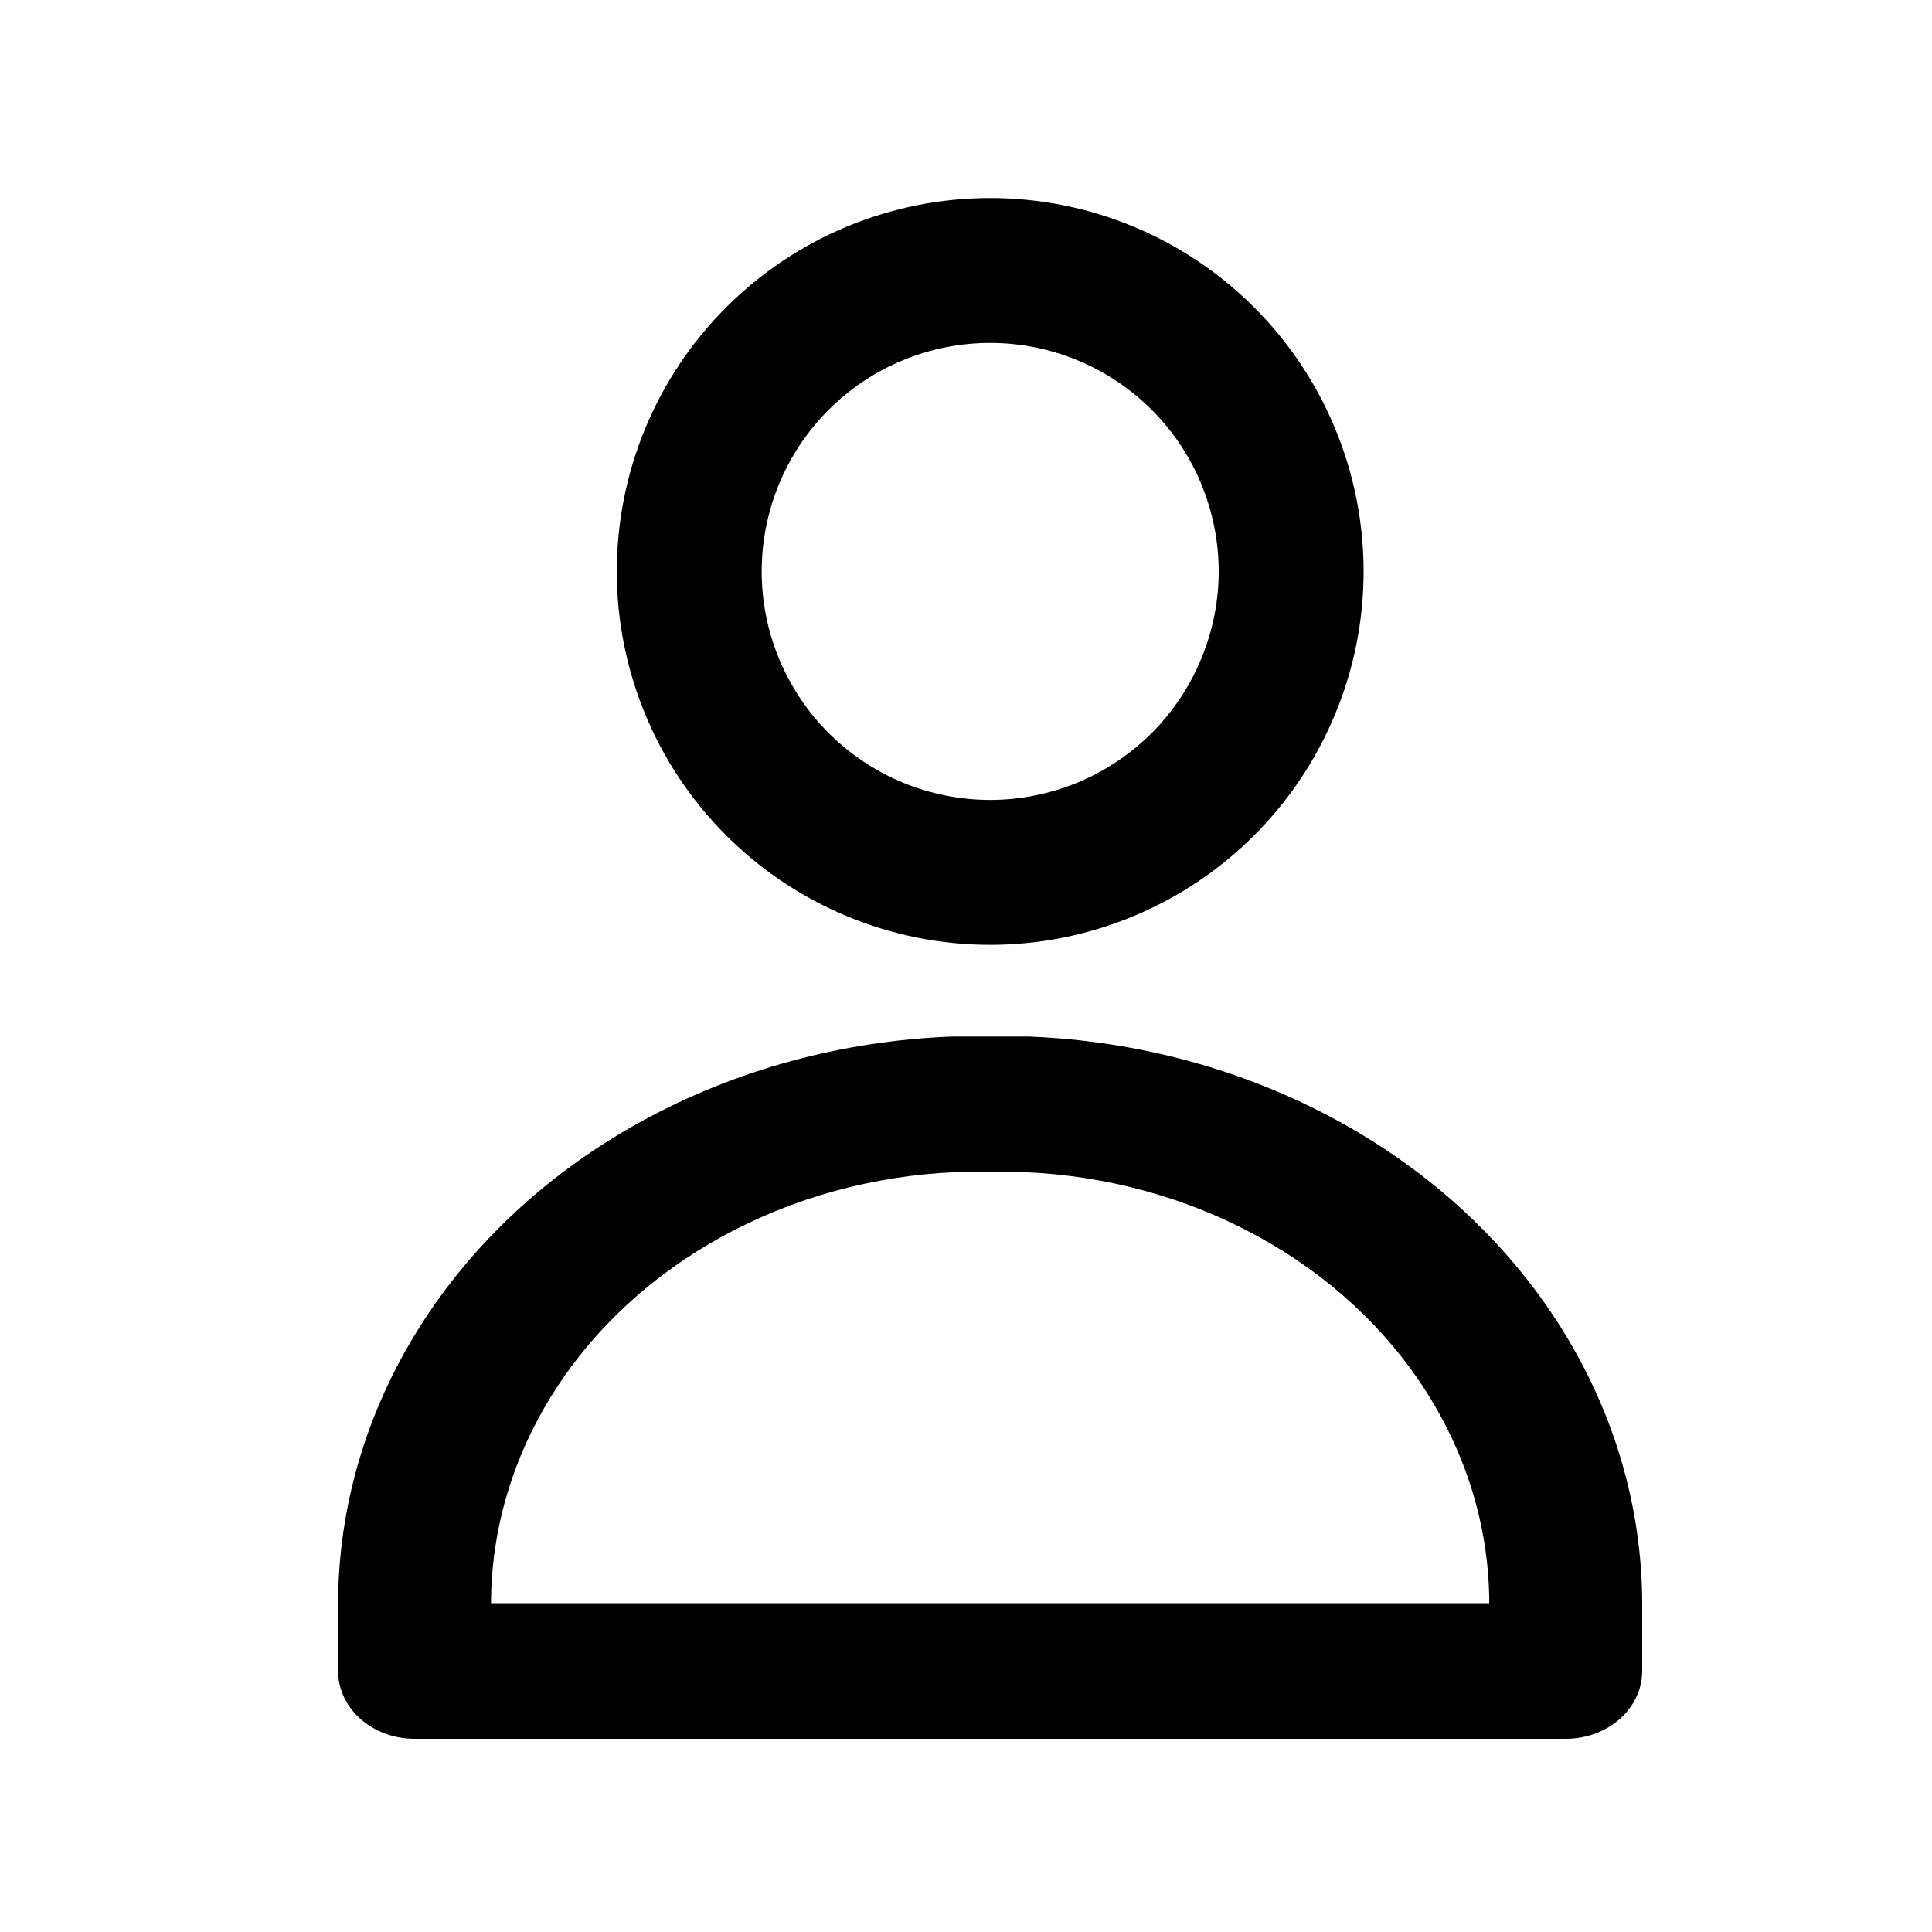
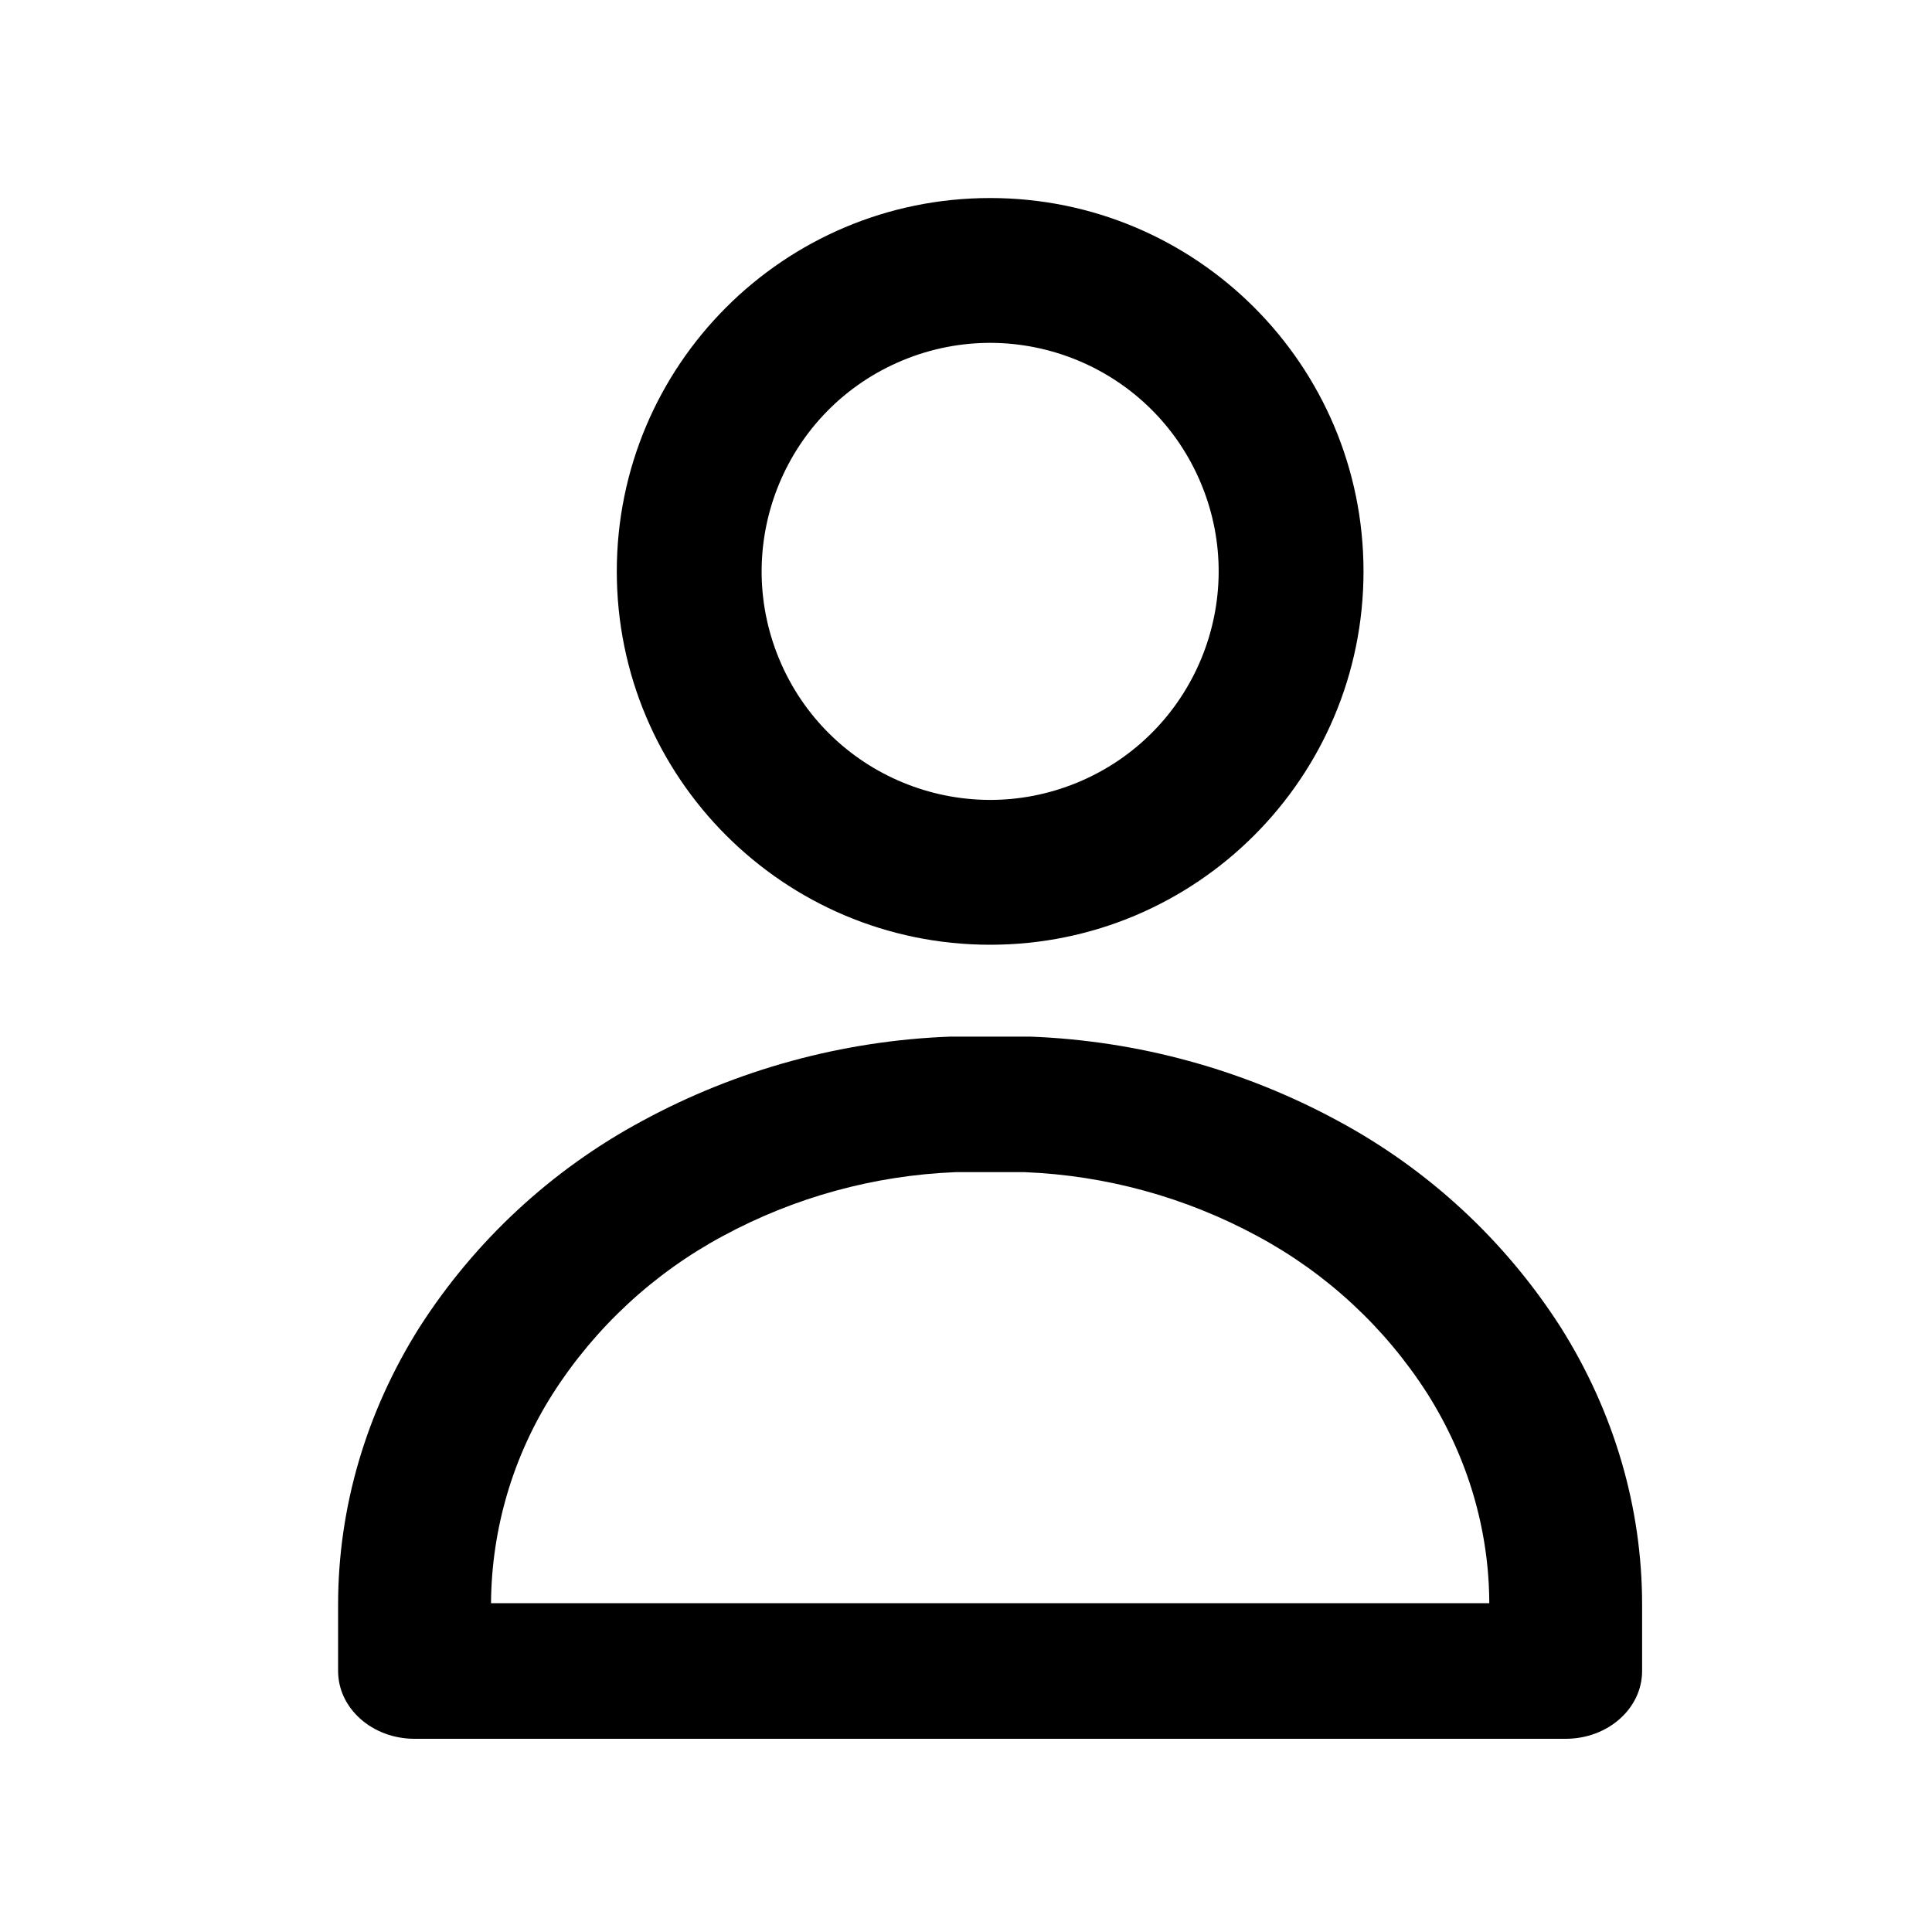
- <svg xmlns="http://www.w3.org/2000/svg" width="20" height="20" viewBox="0 0 20 20" fill="none">
-   <path fill-rule="evenodd" clip-rule="evenodd" d="M10.25 2.05C9.743 2.05 9.24 2.15 8.771 2.344C8.302 2.538 7.876 2.823 7.517 3.182C7.158 3.541 6.873 3.967 6.679 4.436C6.485 4.905 6.385 5.408 6.385 5.915C6.385 6.423 6.485 6.925 6.679 7.394C6.873 7.863 7.158 8.289 7.517 8.648C7.876 9.007 8.302 9.292 8.771 9.486C9.24 9.681 9.743 9.781 10.25 9.781C10.758 9.781 11.26 9.681 11.729 9.486C12.198 9.292 12.624 9.007 12.983 8.648C13.342 8.289 13.627 7.863 13.821 7.394C14.016 6.925 14.116 6.423 14.116 5.915C14.116 5.408 14.016 4.905 13.821 4.436C13.627 3.967 13.342 3.541 12.983 3.182C12.624 2.823 12.198 2.538 11.729 2.344C11.26 2.15 10.758 2.05 10.25 2.05ZM9.345 3.73C9.632 3.611 9.94 3.55 10.25 3.55C10.561 3.55 10.868 3.611 11.155 3.73C11.442 3.849 11.703 4.023 11.923 4.243C12.142 4.462 12.317 4.723 12.435 5.01C12.554 5.297 12.616 5.605 12.616 5.915C12.616 6.226 12.554 6.533 12.435 6.82C12.317 7.107 12.142 7.368 11.923 7.588C11.703 7.807 11.442 7.982 11.155 8.101C10.868 8.219 10.561 8.281 10.25 8.281C9.94 8.281 9.632 8.219 9.345 8.101C9.058 7.982 8.797 7.807 8.578 7.588C8.358 7.368 8.184 7.107 8.065 6.82C7.946 6.533 7.885 6.226 7.885 5.915C7.885 5.605 7.946 5.297 8.065 5.01C8.184 4.723 8.358 4.462 8.578 4.243C8.797 4.023 9.058 3.849 9.345 3.73Z" fill="currentColor" />
-   <path fill-rule="evenodd" clip-rule="evenodd" d="M9.839 10.731C9.851 10.731 9.863 10.73 9.875 10.73H10.625C10.638 10.73 10.652 10.731 10.665 10.731C11.794 10.777 12.891 11.078 13.852 11.604C14.815 12.131 15.61 12.868 16.16 13.744C16.711 14.62 17 15.607 17 16.61V17.298C17 17.686 16.646 18 16.208 18H10.625L10.62 18H4.292C3.854 18 3.5 17.686 3.5 17.298V16.61C3.5 15.607 3.789 14.62 4.34 13.744C4.89 12.868 5.685 12.131 6.648 11.604C7.61 11.077 8.709 10.776 9.839 10.731ZM9.893 12.134H10.606C11.461 12.17 12.292 12.399 13.02 12.798C13.753 13.199 14.358 13.76 14.777 14.427C15.195 15.091 15.415 15.837 15.417 16.596H10.63L10.625 16.596H5.083C5.085 15.837 5.305 15.091 5.723 14.427C6.142 13.76 6.747 13.199 7.48 12.798C8.208 12.399 9.039 12.17 9.893 12.134ZM5.083 16.607L5.083 16.596C5.083 16.6 5.083 16.603 5.083 16.607ZM15.417 16.607C15.417 16.603 15.417 16.6 15.417 16.596L15.417 16.607Z" fill="currentColor" />
+ <svg xmlns="http://www.w3.org/2000/svg" width="20" height="20" fill="currentColor" viewBox="0 0 20 20">
+   <path fill-rule="evenodd" d="M10.25 2.05a3.865 3.865 0 1 0 0 7.73 3.865 3.865 0 0 0 0-7.73Zm-.905 1.68a2.365 2.365 0 1 1 1.81 4.37 2.365 2.365 0 0 1-1.81-4.37Zm.495 7.001h.824a7.258 7.258 0 0 1 3.188.873 6.263 6.263 0 0 1 2.307 2.14c.551.876.84 1.863.84 2.866v.688c0 .388-.354.702-.792.702H4.292c-.438 0-.792-.314-.792-.702v-.688c0-1.003.289-1.99.84-2.866a6.264 6.264 0 0 1 2.308-2.14 7.257 7.257 0 0 1 3.191-.873Zm.053 1.403h.713a5.525 5.525 0 0 1 2.414.664 4.768 4.768 0 0 1 1.757 1.63c.418.663.638 1.41.64 2.168H5.083a4.09 4.09 0 0 1 .64-2.169 4.77 4.77 0 0 1 1.757-1.63 5.525 5.525 0 0 1 2.413-.663Zm-4.81 4.473v-.01.01Zm10.334 0v-.01.01Z" clip-rule="evenodd" />
</svg>
